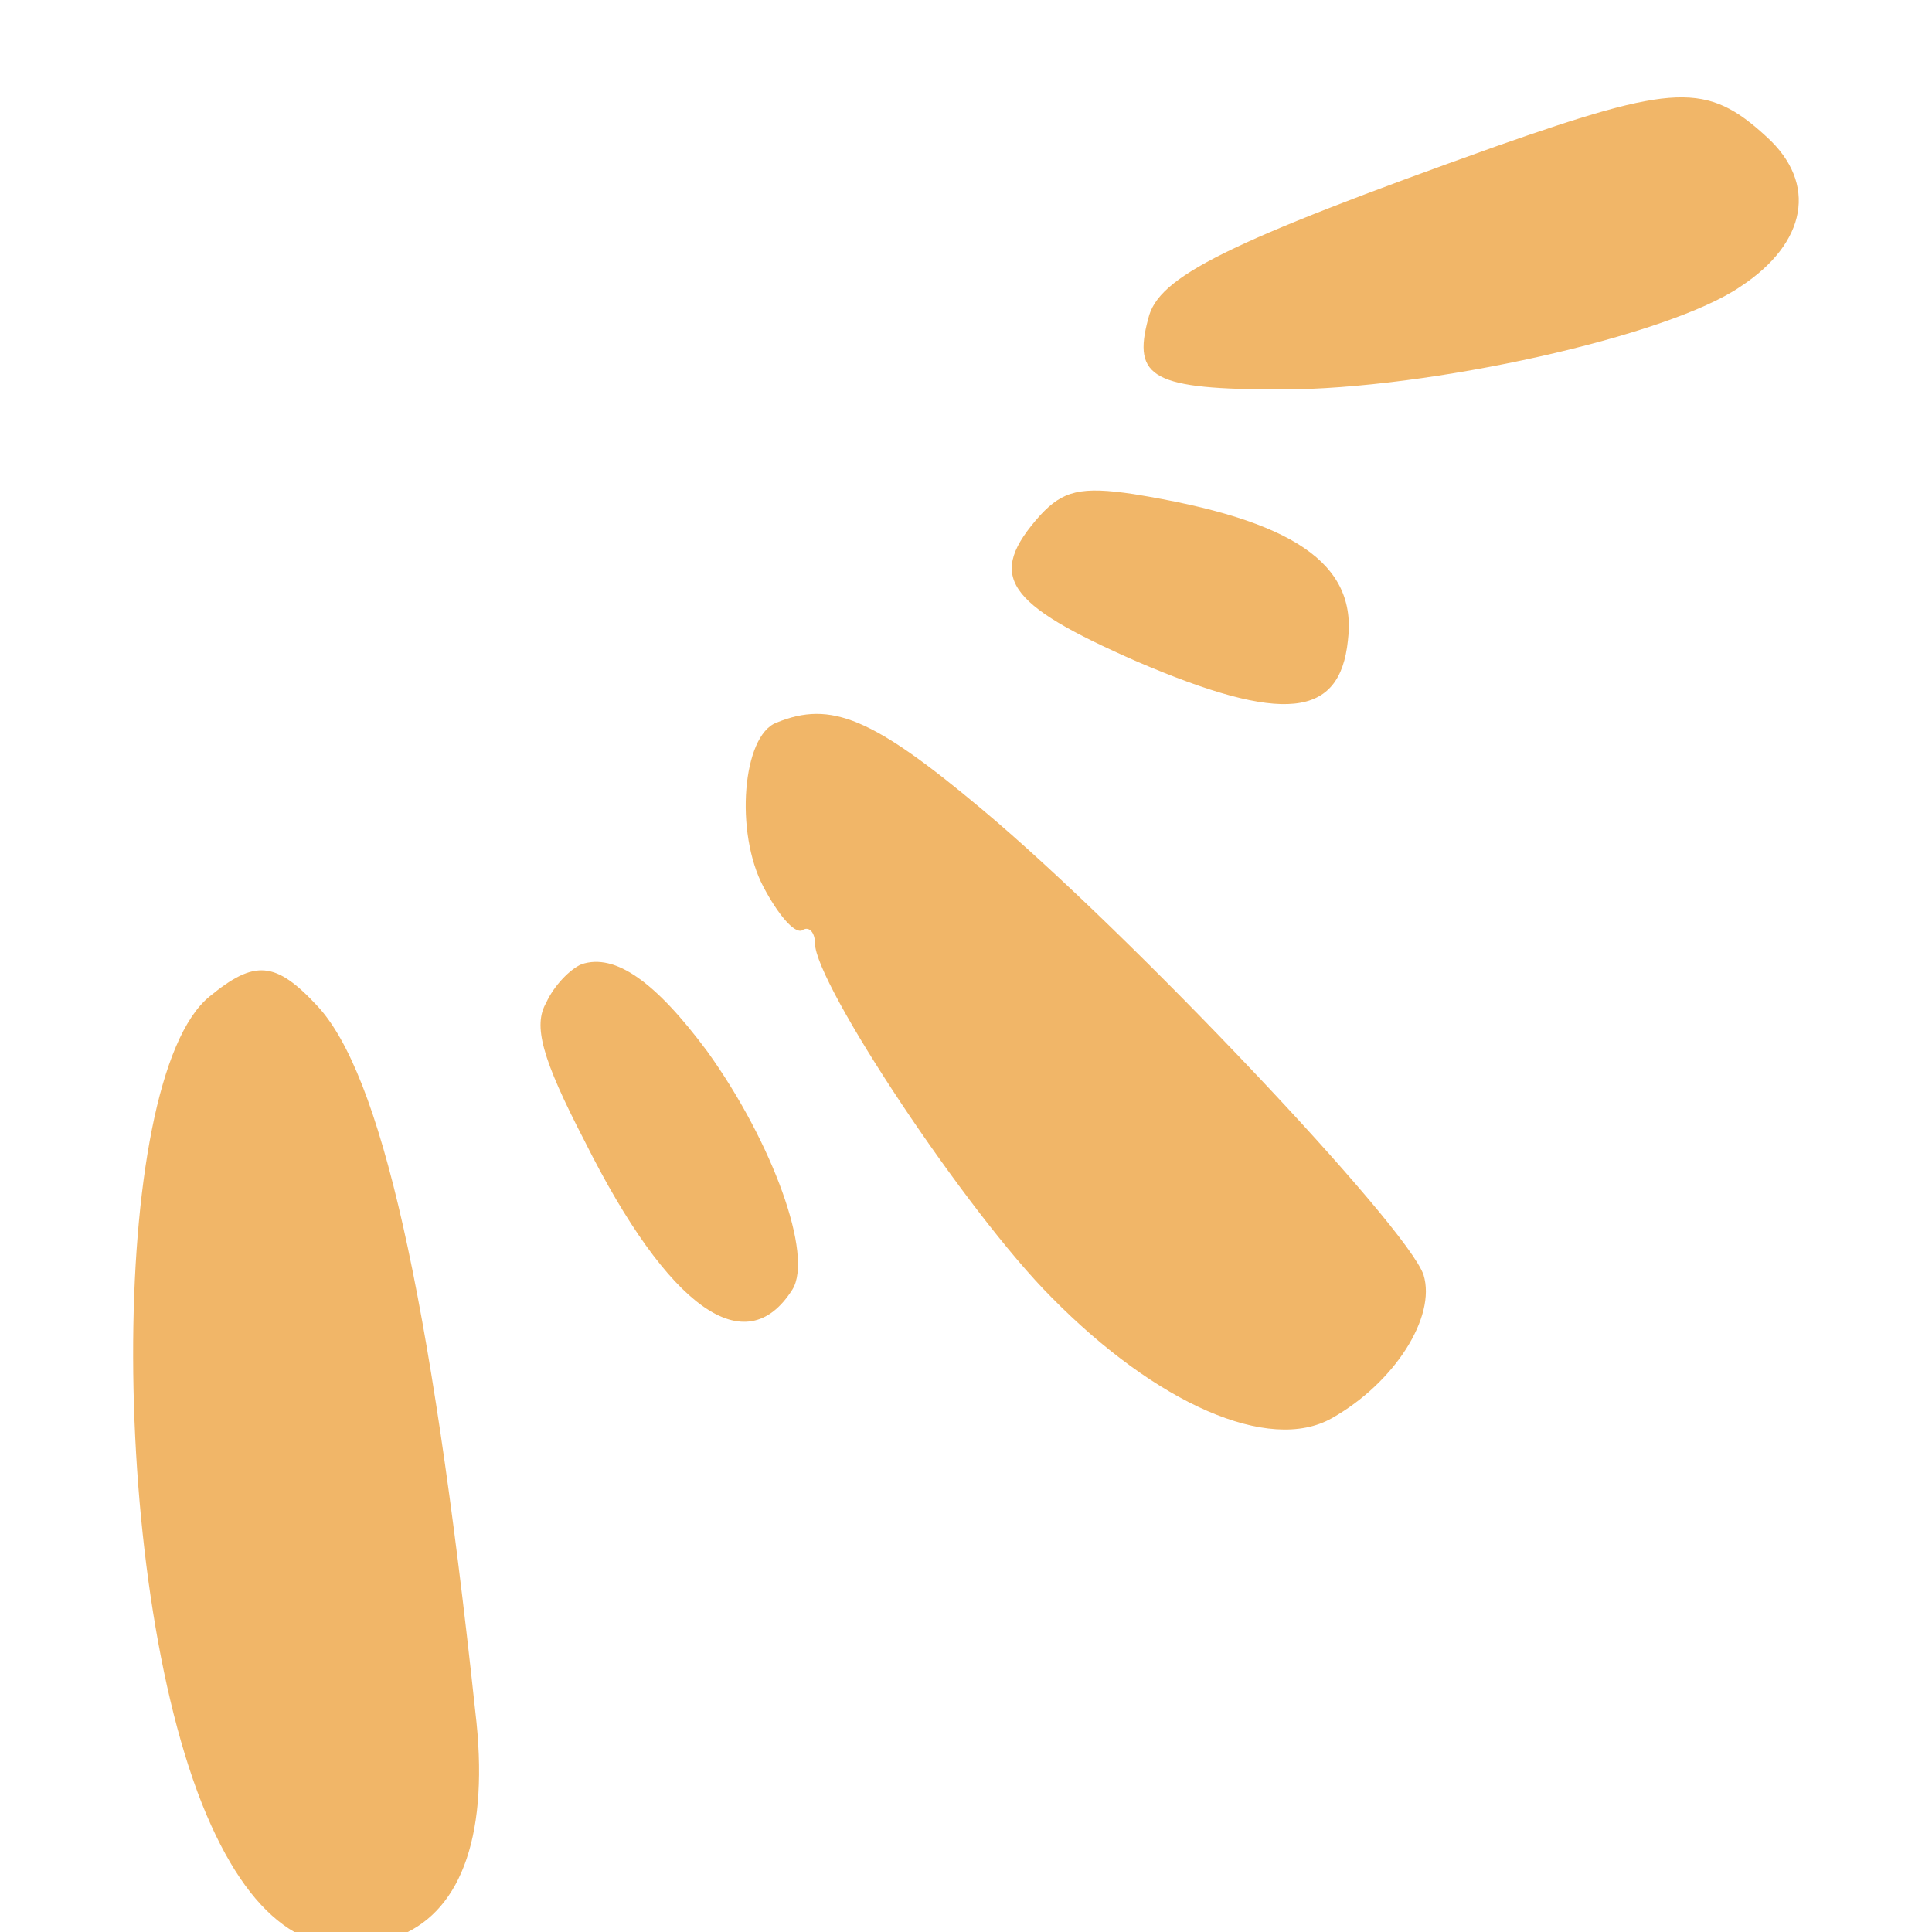
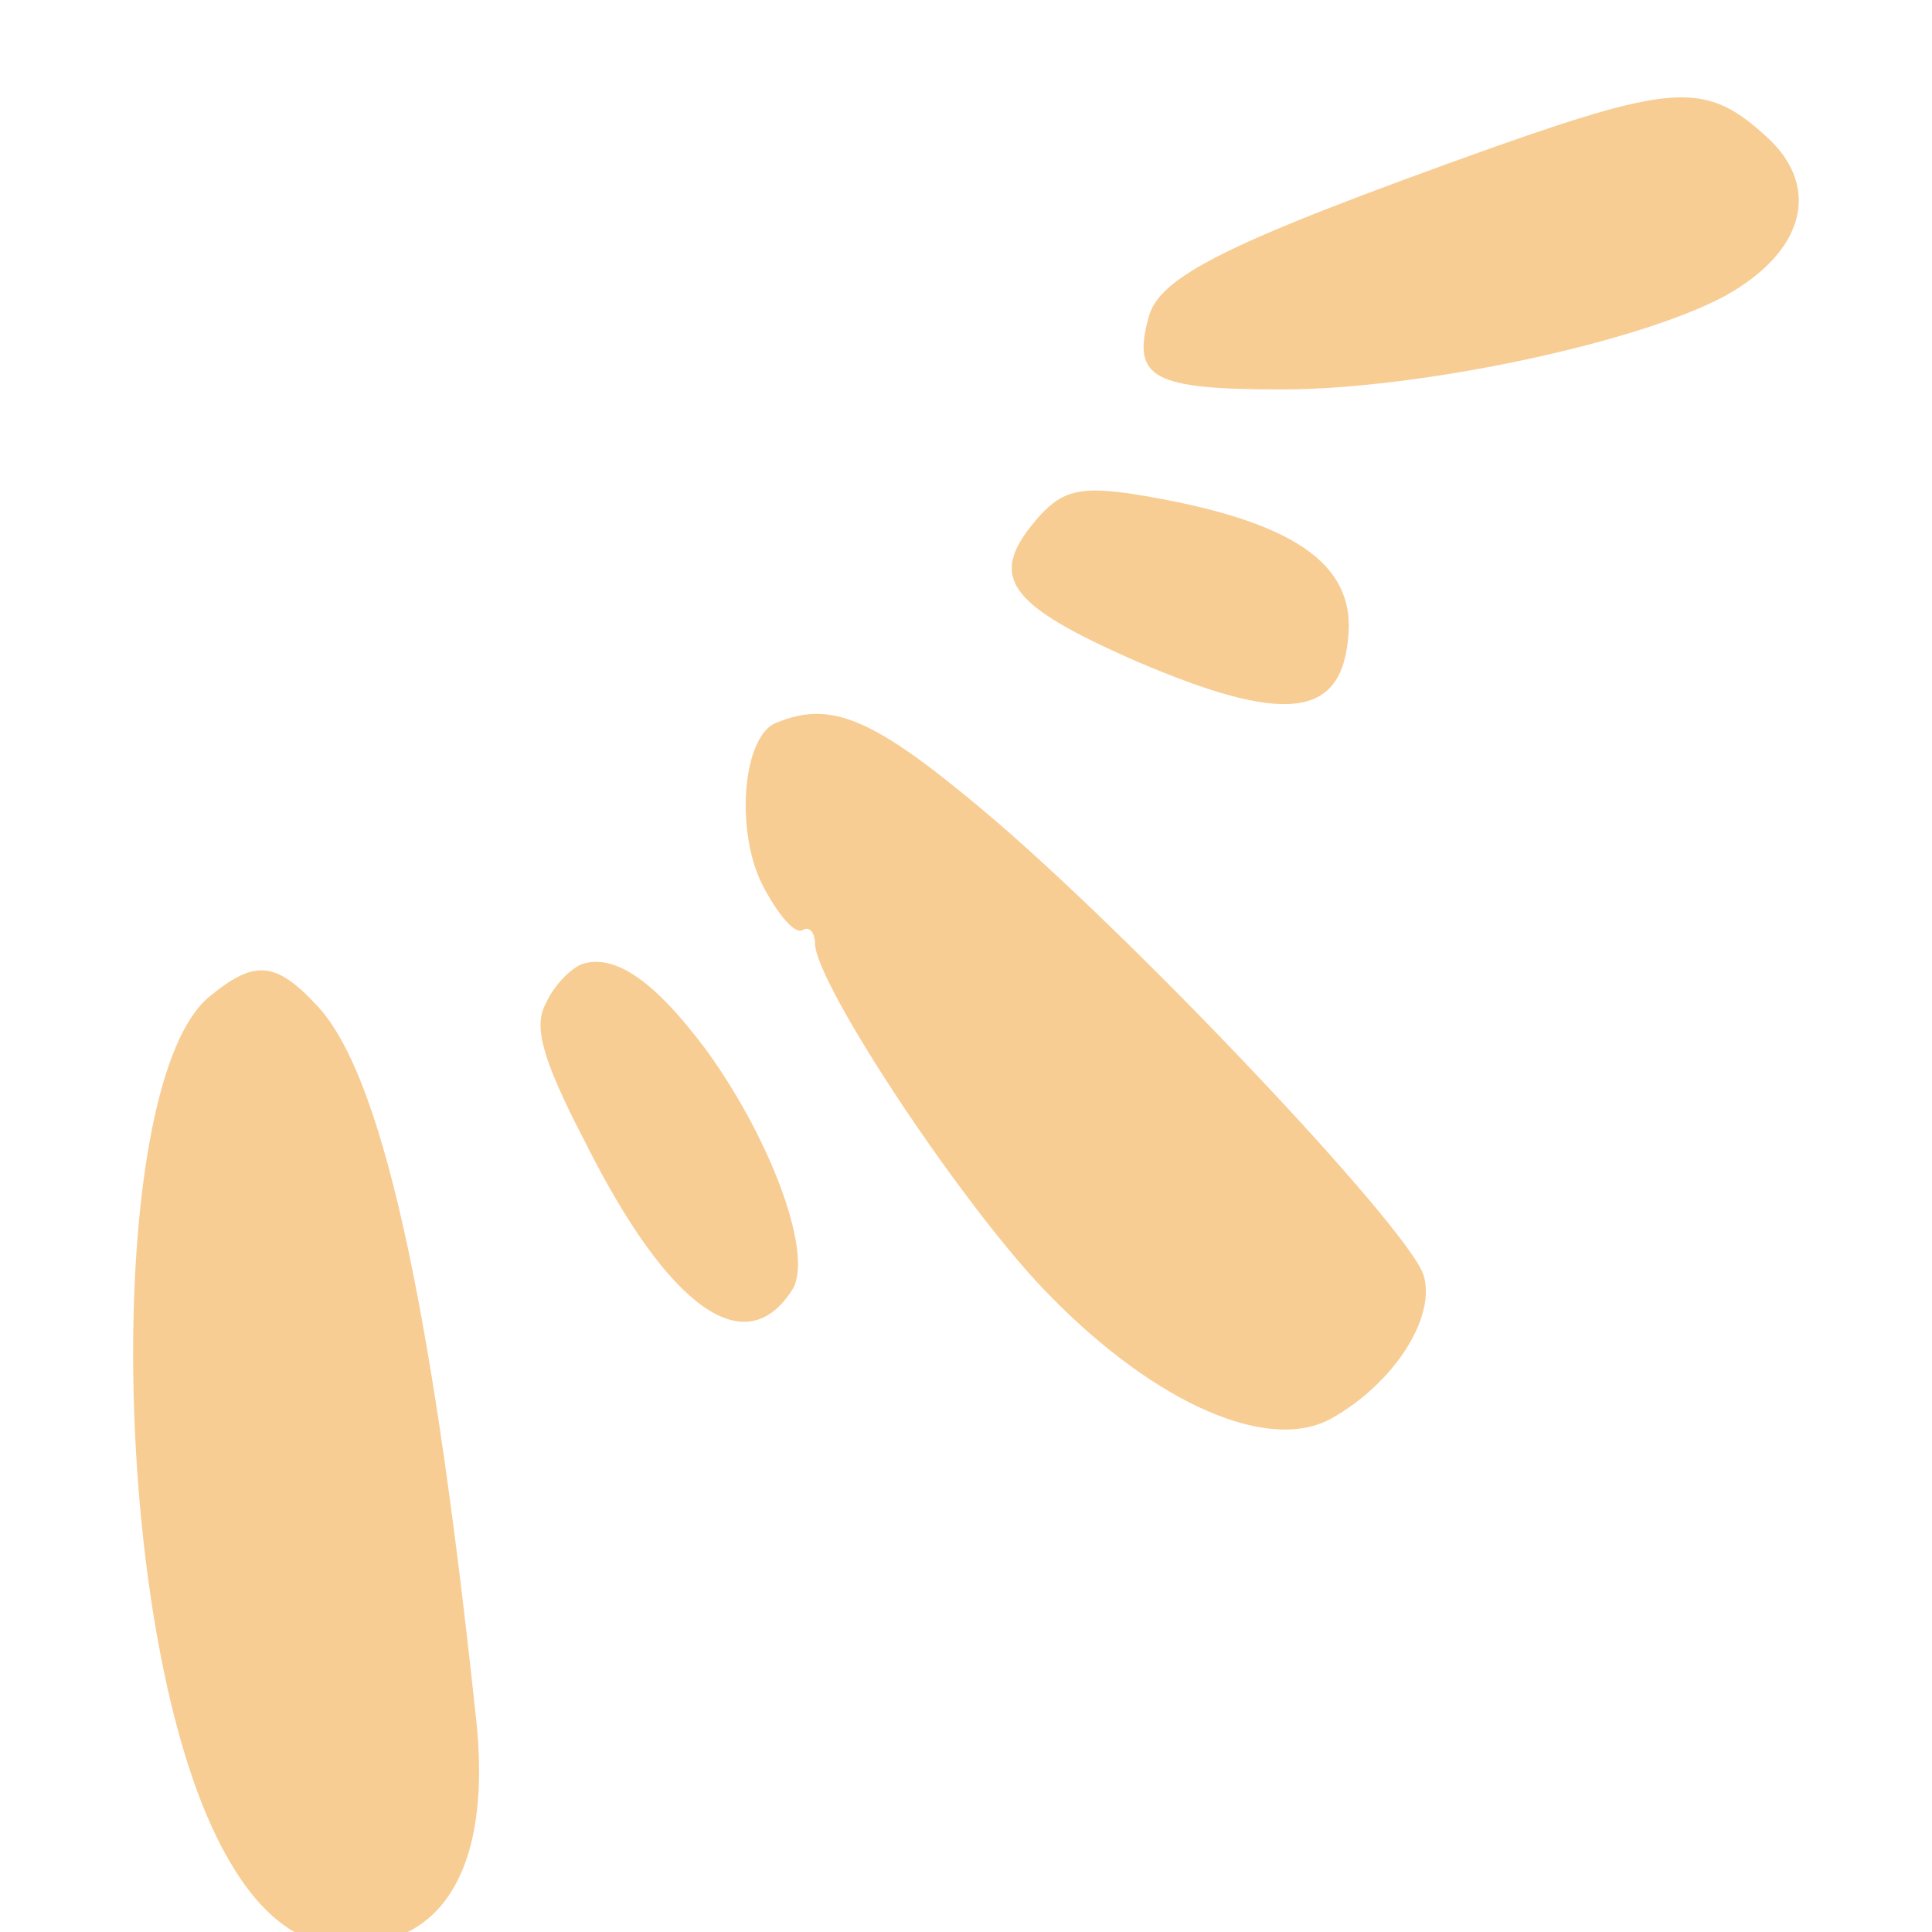
<svg xmlns="http://www.w3.org/2000/svg" id="Calque_1" viewBox="0 0 120 120">
-   <path d="m92.92,9.09c-16.8,6-21,8.1-21.6,10.7-1,3.7.3,4.4,8.3,4.4,9.1,0,24-3.3,28.5-6.4,4.1-2.7,4.8-6.4,1.6-9.3-3.7-3.4-5.7-3.3-16.8.6Z" fill="#F1B668" />
-   <path d="m64.62,31.99c-3.4,3.8-2.2,5.5,6,9.1,9.1,3.9,12.6,3.5,13.1-1.3.6-4.8-3.4-7.5-13.3-9.1-3.3-.5-4.4-.2-5.8,1.3Z" fill="#F1B668" />
-   <path d="m48.22,44.89c-2.1.8-2.6,6.8-.8,10.2.9,1.7,1.9,2.9,2.4,2.7.4-.3.8.1.8.8,0,2.5,9.4,16.7,14.7,22,6.5,6.6,13.5,9.7,17.4,7.5s6.5-6.3,5.7-8.9c-1-3-18.2-21.2-27.4-28.9-6.8-5.7-9.4-6.8-12.8-5.4Z" fill="#F1B668" />
-   <path d="m36.12,59.89c-.7.3-1.7,1.3-2.2,2.4-.8,1.4-.3,3.4,2.4,8.6,5.2,10.4,10,13.8,12.9,9.2,1.3-2.1-1.2-9.1-5.3-14.8-3.2-4.3-5.7-6.1-7.8-5.4Z" fill="#F1B668" />
-   <path d="m13.02,61.89c-6.4,5.2-6.3,37.4.1,51.5,3,6.6,6.9,8.8,11.8,6.8,3.8-1.6,5.5-6.4,4.6-13.9-2.8-26.2-5.9-39.6-9.8-43.8-2.6-2.8-3.9-2.9-6.7-.6Z" fill="#F1B668" />
+   <path d="m92.92,9.09c-16.8,6-21,8.1-21.6,10.7-1,3.7.3,4.4,8.3,4.4,9.1,0,24-3.3,28.5-6.4,4.1-2.7,4.8-6.4,1.6-9.3-3.7-3.4-5.7-3.3-16.8.6Z" fill="#F8CD94" />
+   <path d="m64.62,31.99c-3.4,3.8-2.2,5.5,6,9.1,9.1,3.9,12.6,3.5,13.1-1.3.6-4.8-3.4-7.5-13.3-9.1-3.3-.5-4.4-.2-5.8,1.3Z" fill="#F8CD94" />
+   <path d="m48.22,44.89c-2.1.8-2.6,6.8-.8,10.2.9,1.7,1.9,2.9,2.4,2.7.4-.3.8.1.8.8,0,2.5,9.4,16.7,14.7,22,6.5,6.6,13.5,9.7,17.4,7.5s6.5-6.3,5.7-8.9c-1-3-18.2-21.2-27.4-28.9-6.8-5.7-9.4-6.8-12.8-5.4Z" fill="#F8CD94" />
+   <path d="m36.12,59.89c-.7.3-1.7,1.3-2.2,2.4-.8,1.4-.3,3.4,2.4,8.6,5.2,10.4,10,13.8,12.9,9.2,1.3-2.1-1.2-9.1-5.3-14.8-3.2-4.3-5.7-6.1-7.8-5.4Z" fill="#F8CD94" />
+   <path d="m13.02,61.89c-6.4,5.2-6.3,37.4.1,51.5,3,6.6,6.9,8.8,11.8,6.8,3.8-1.6,5.5-6.4,4.6-13.9-2.8-26.2-5.9-39.6-9.8-43.8-2.6-2.8-3.9-2.9-6.7-.6Z" fill="#F8CD94" />
</svg>
